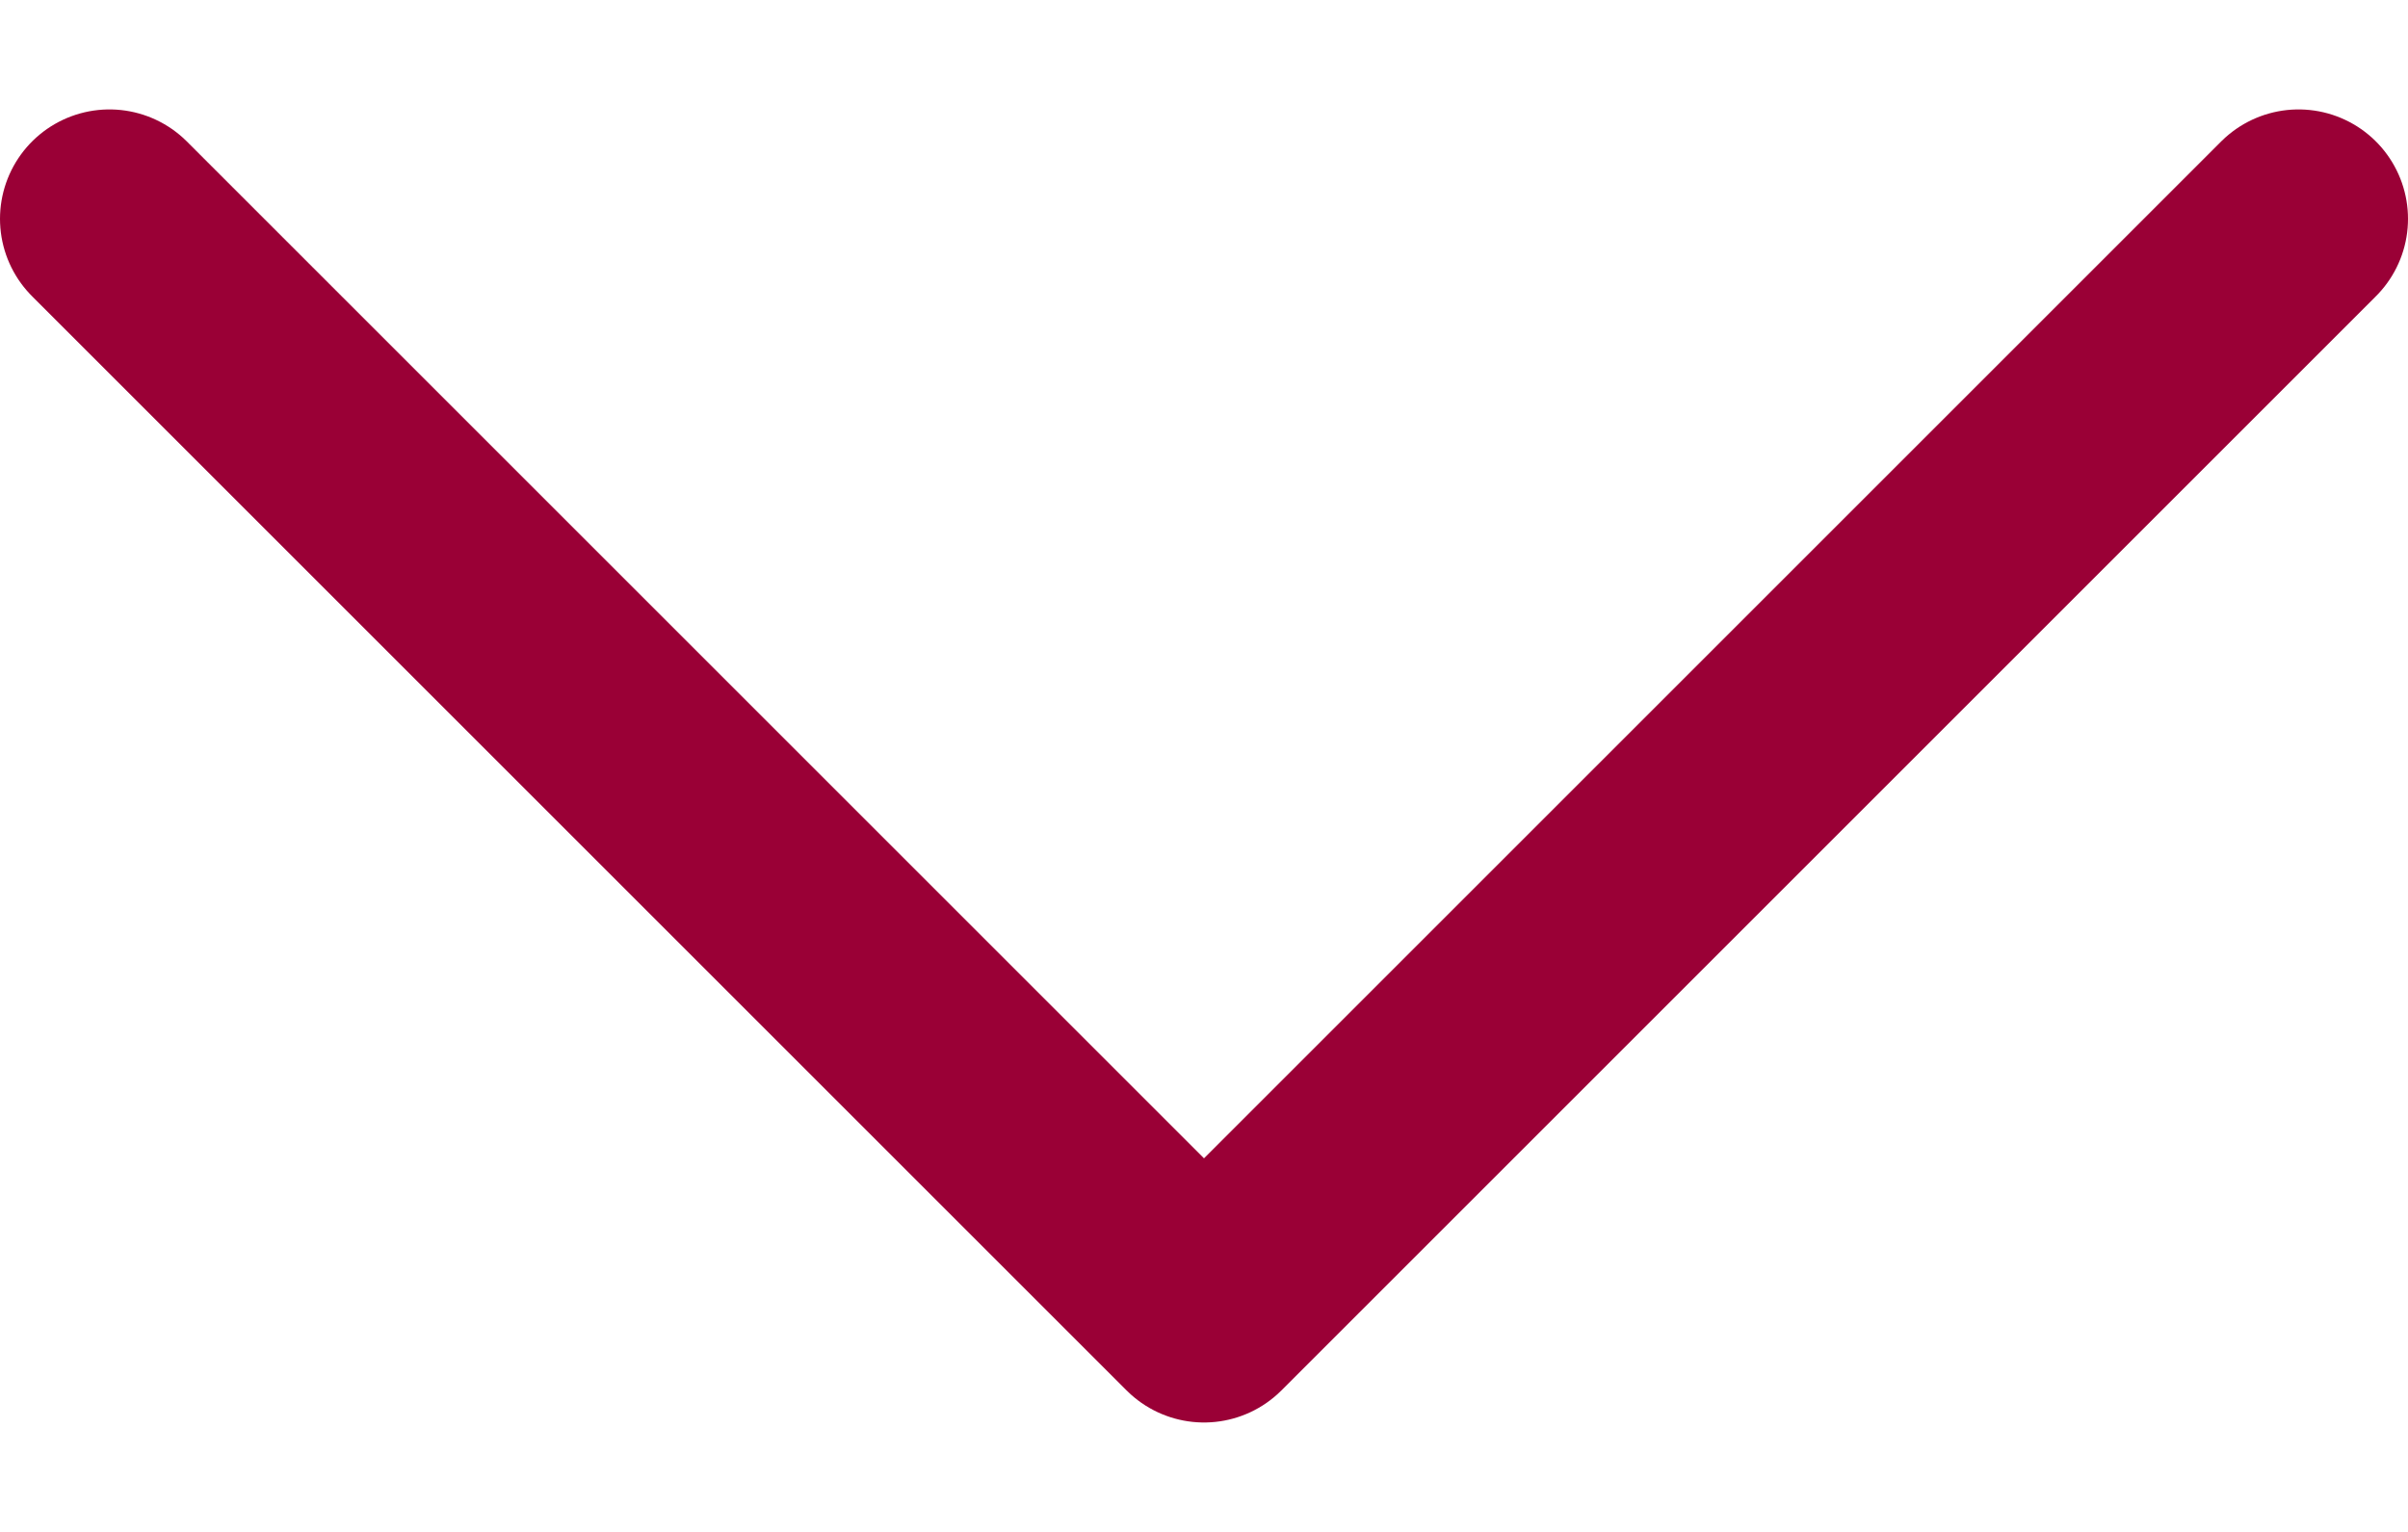
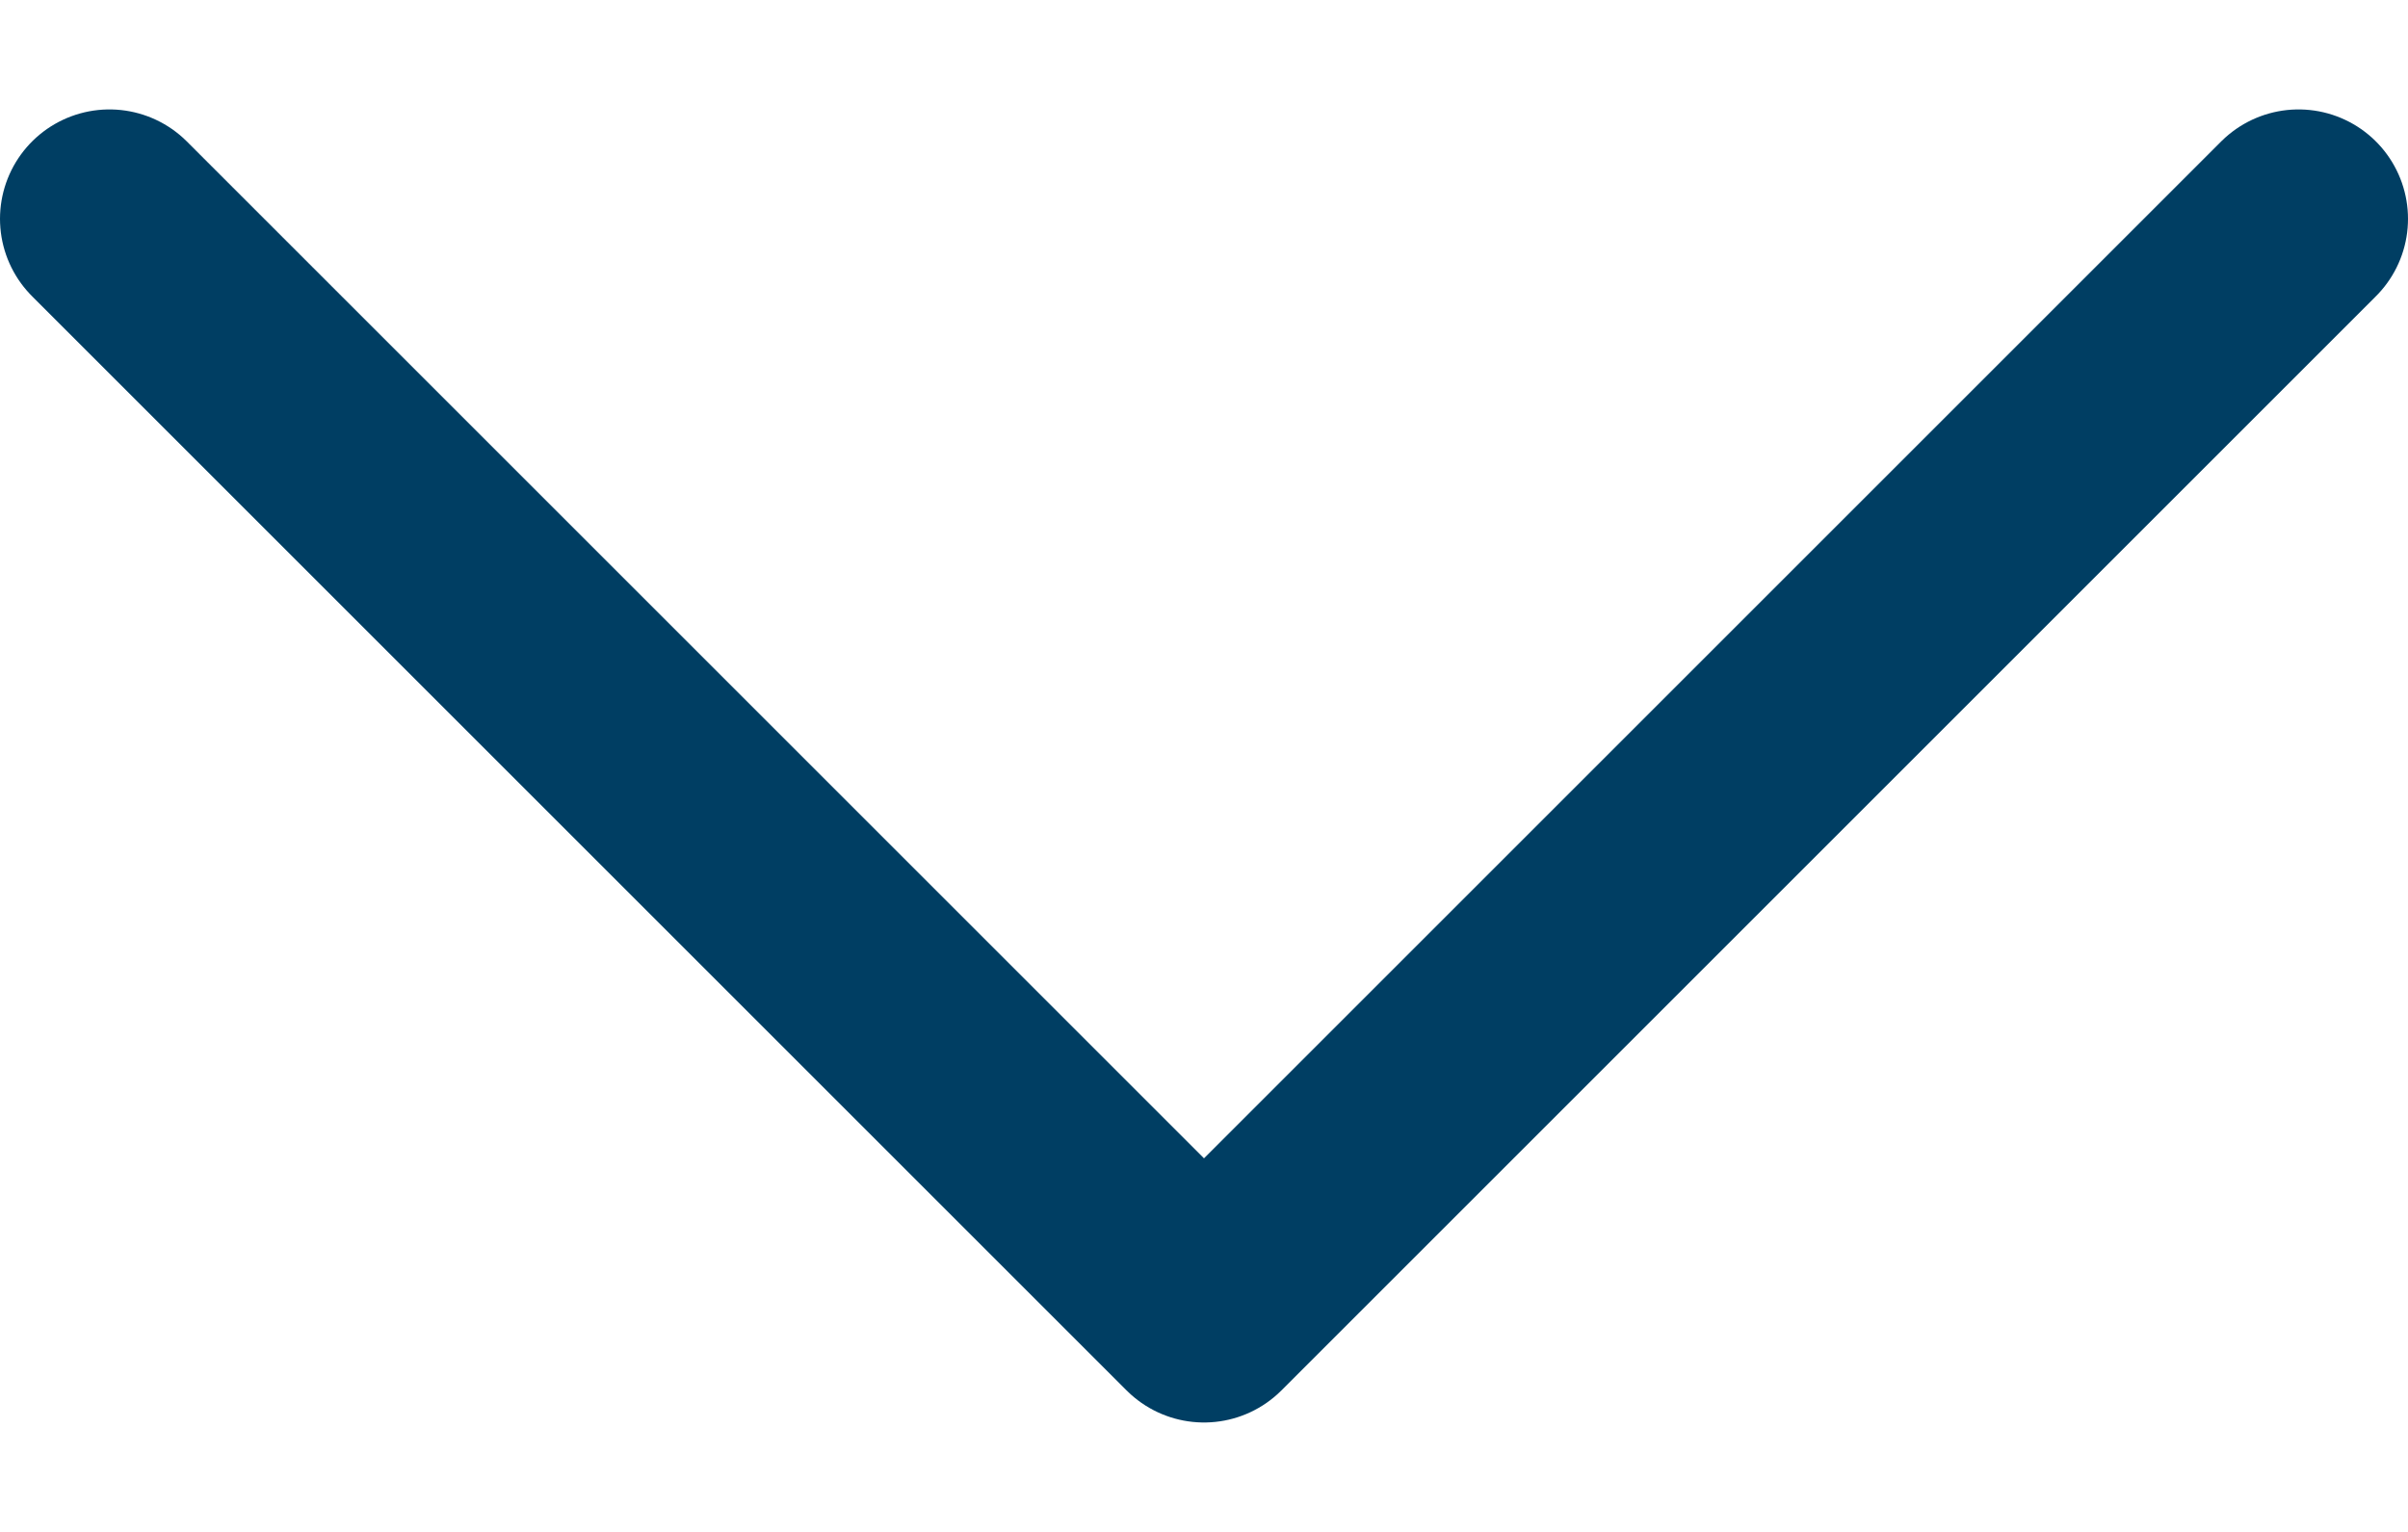
<svg xmlns="http://www.w3.org/2000/svg" width="11" height="7" viewBox="0 0 11 7" fill="none">
-   <path d="M10.5 1L5.5 6L0.5 1" stroke="#9a0036" stroke-linecap="round" stroke-linejoin="round" />
+   <path d="M10.5 1L5.5 6L0.5 1" stroke="#003E63" stroke-linecap="round" stroke-linejoin="round" />
</svg>
